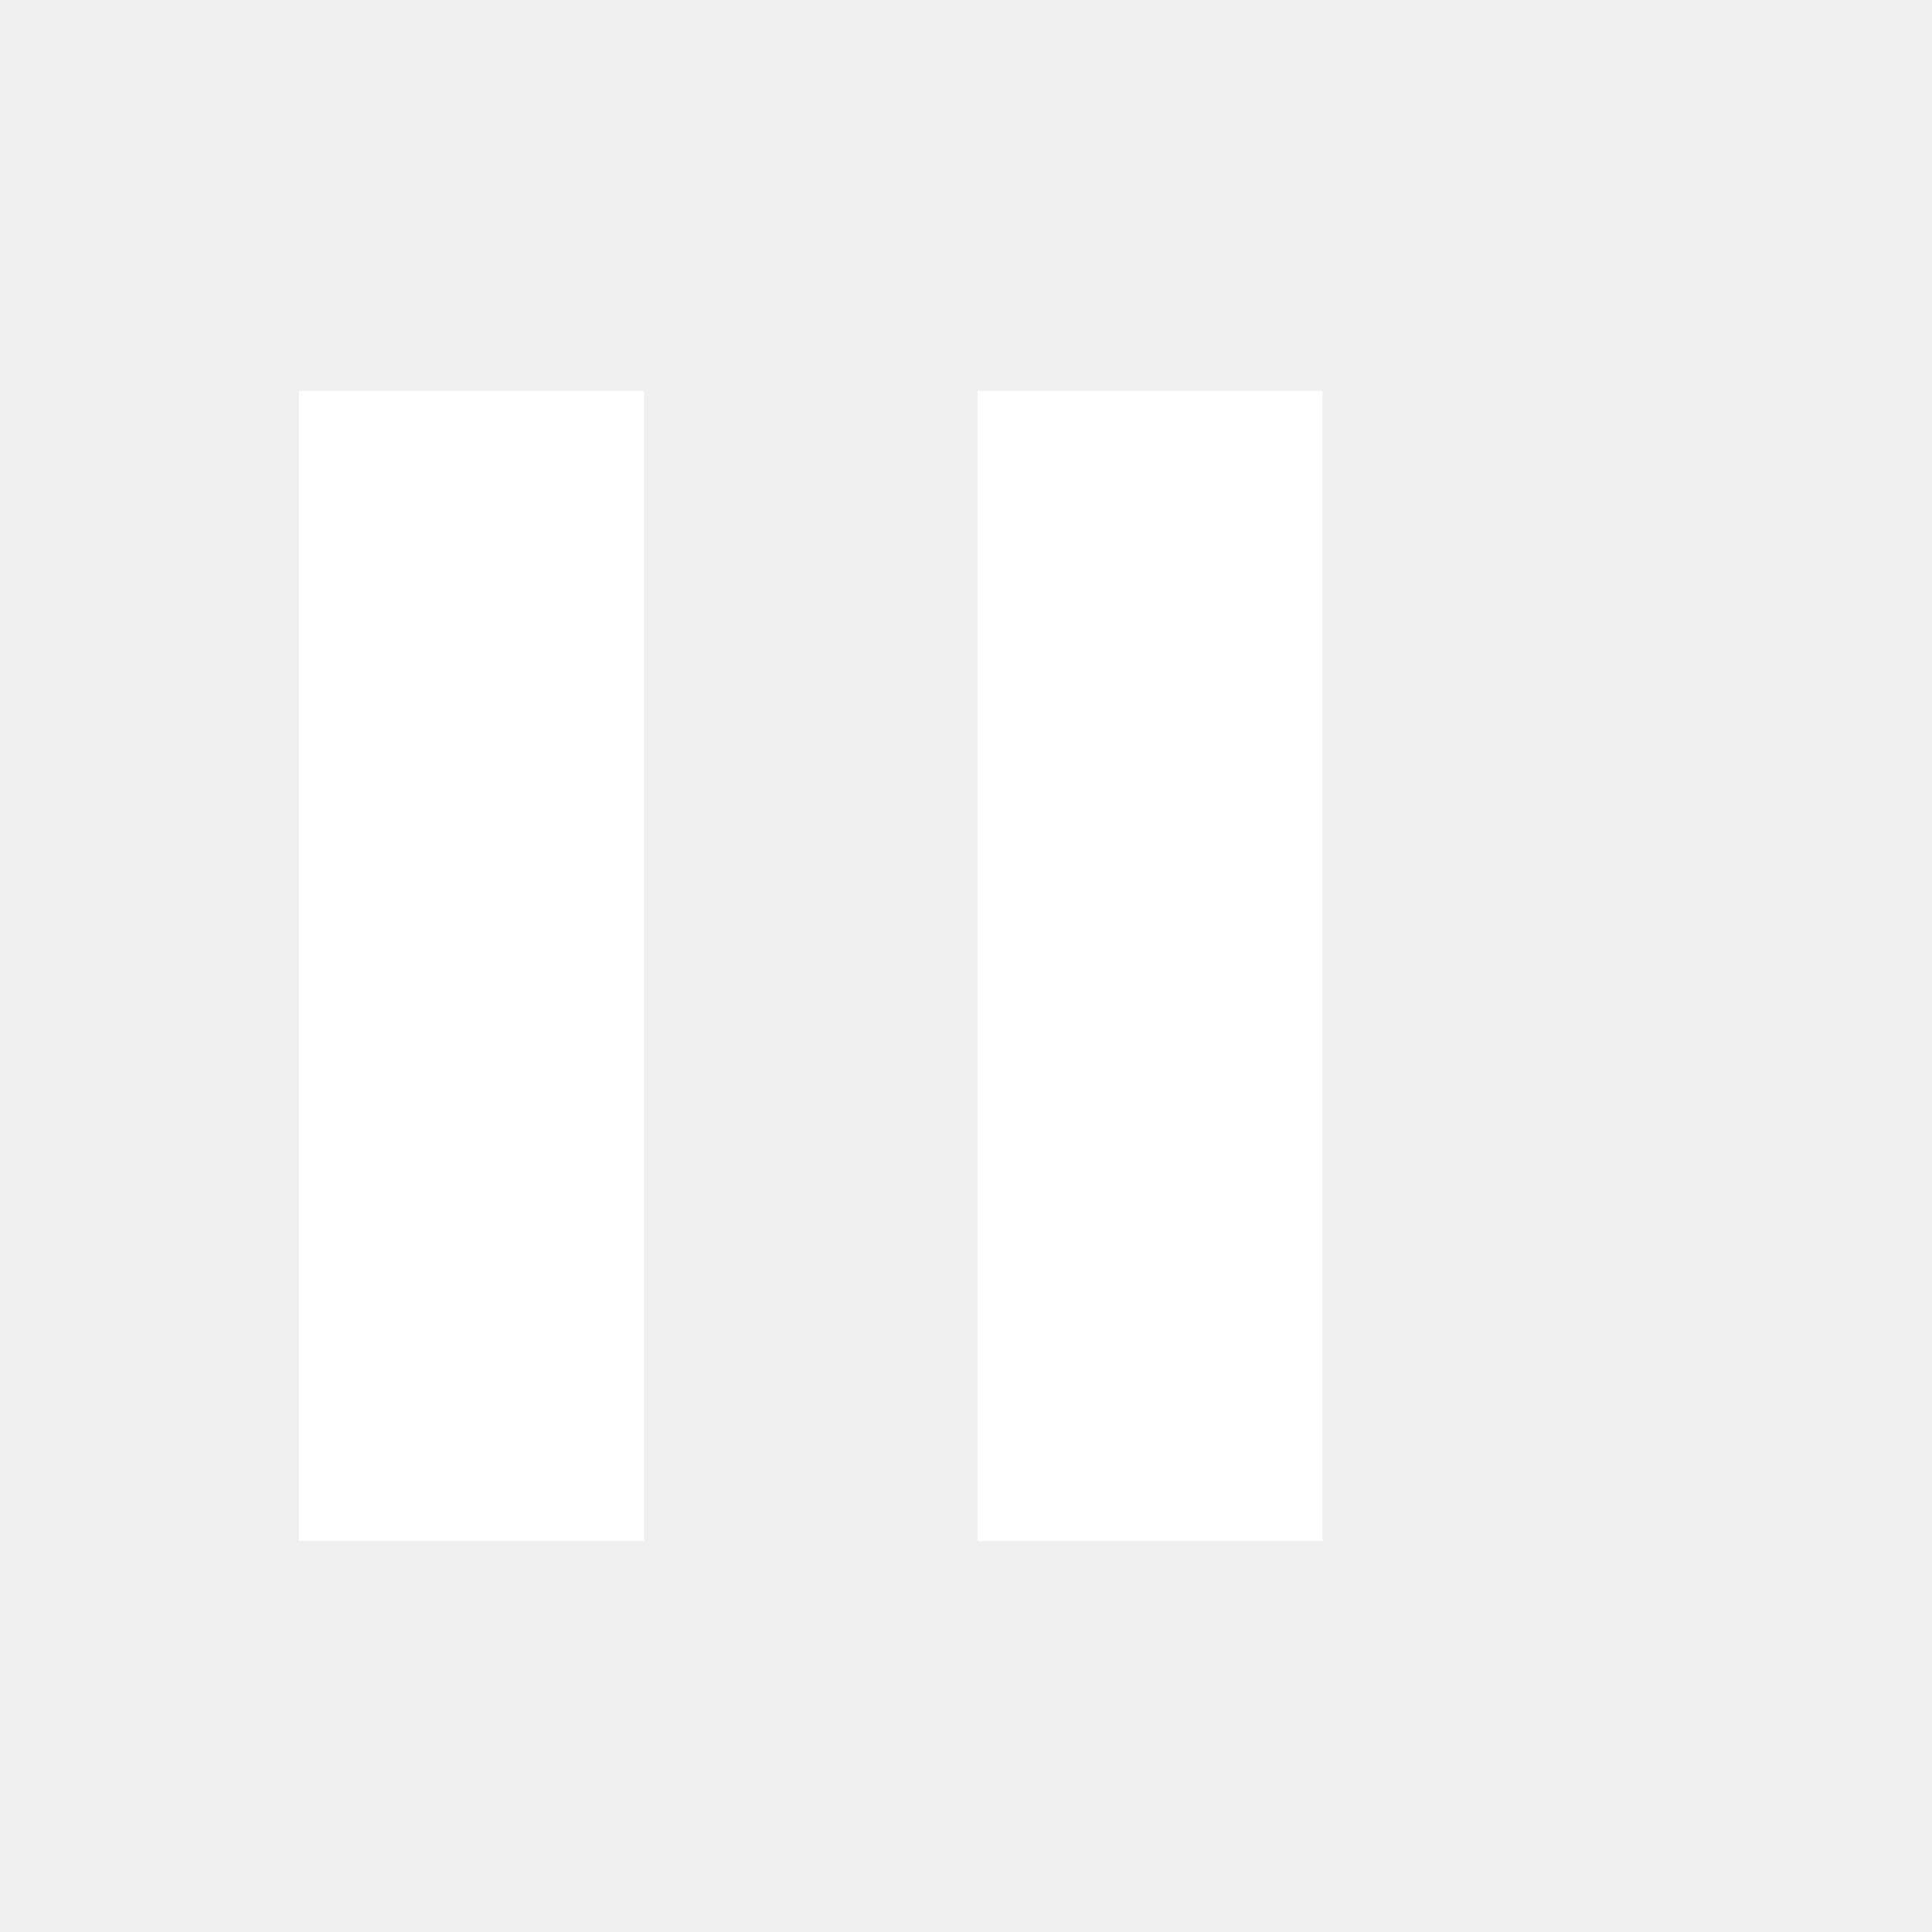
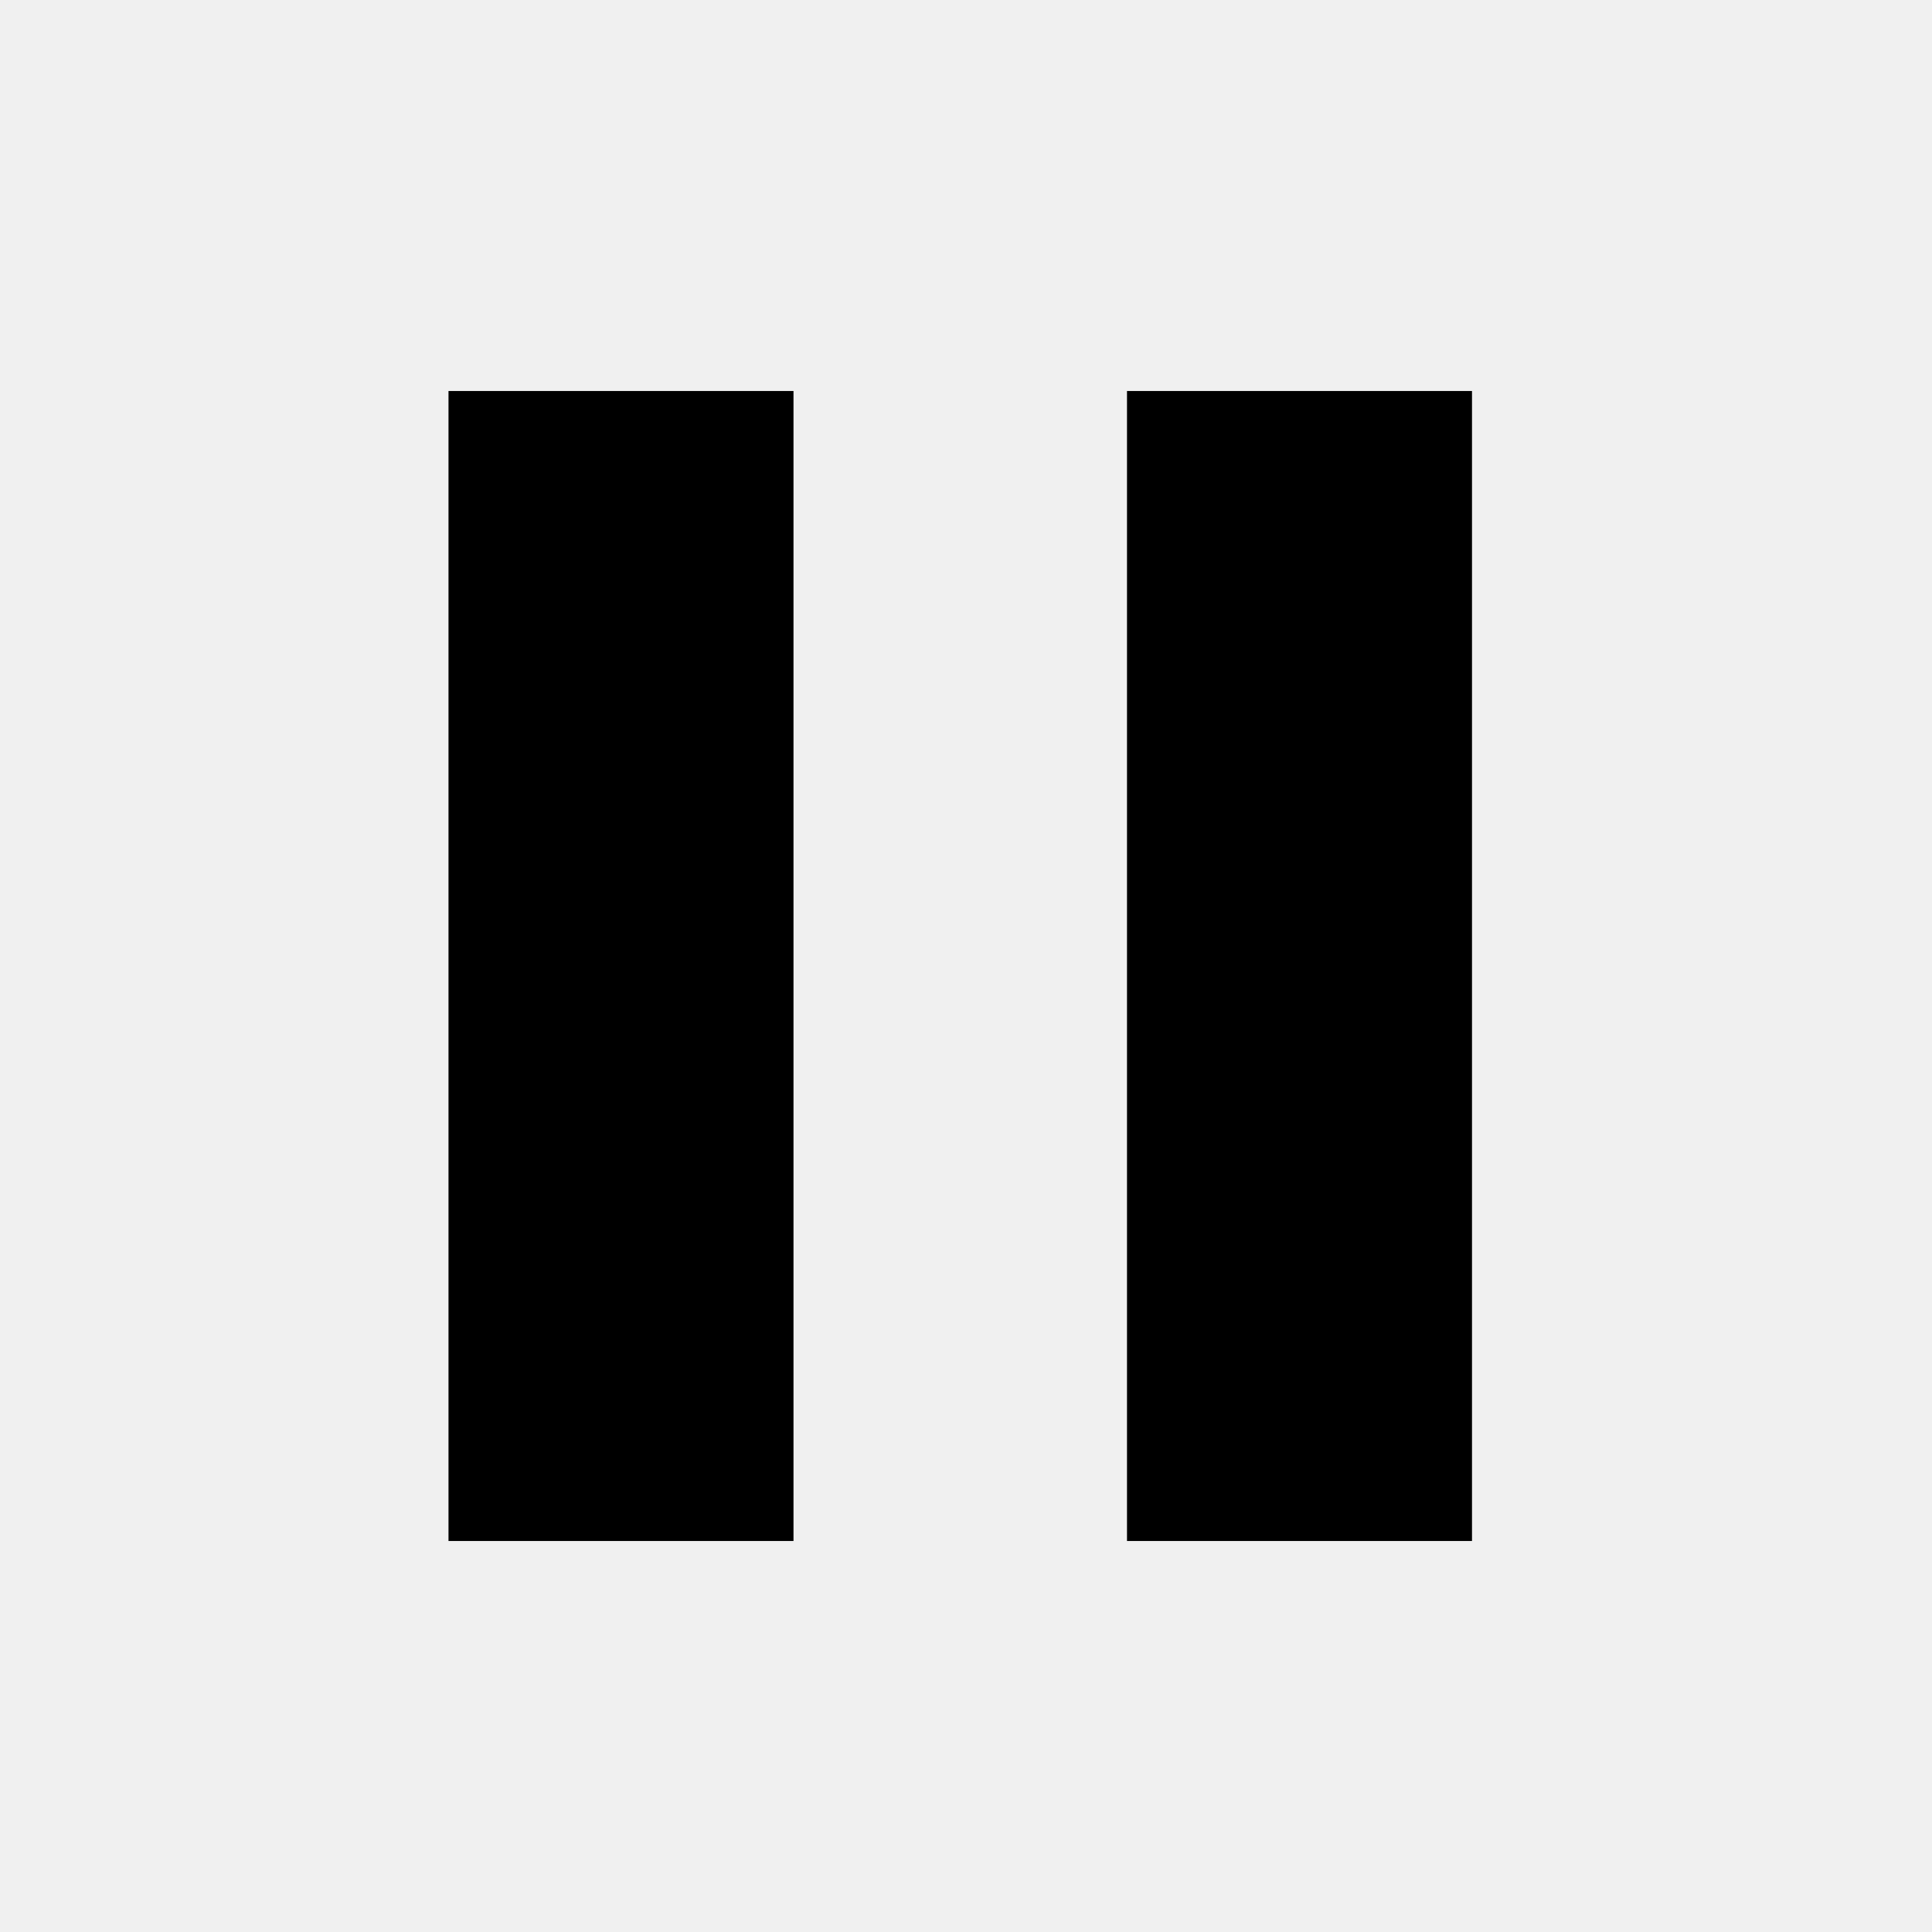
<svg xmlns="http://www.w3.org/2000/svg" width="168" height="168" viewBox="0 0 168 168" fill="none">
-   <rect x="26" y="34" width="30" height="100" fill="white" />
-   <rect x="85" y="34" width="30" height="100" fill="white" />
+   <rect x="39" y="34" width="30" height="100" fill="black" />
+   <rect x="98" y="34" width="30" height="100" fill="black" />
</svg>
